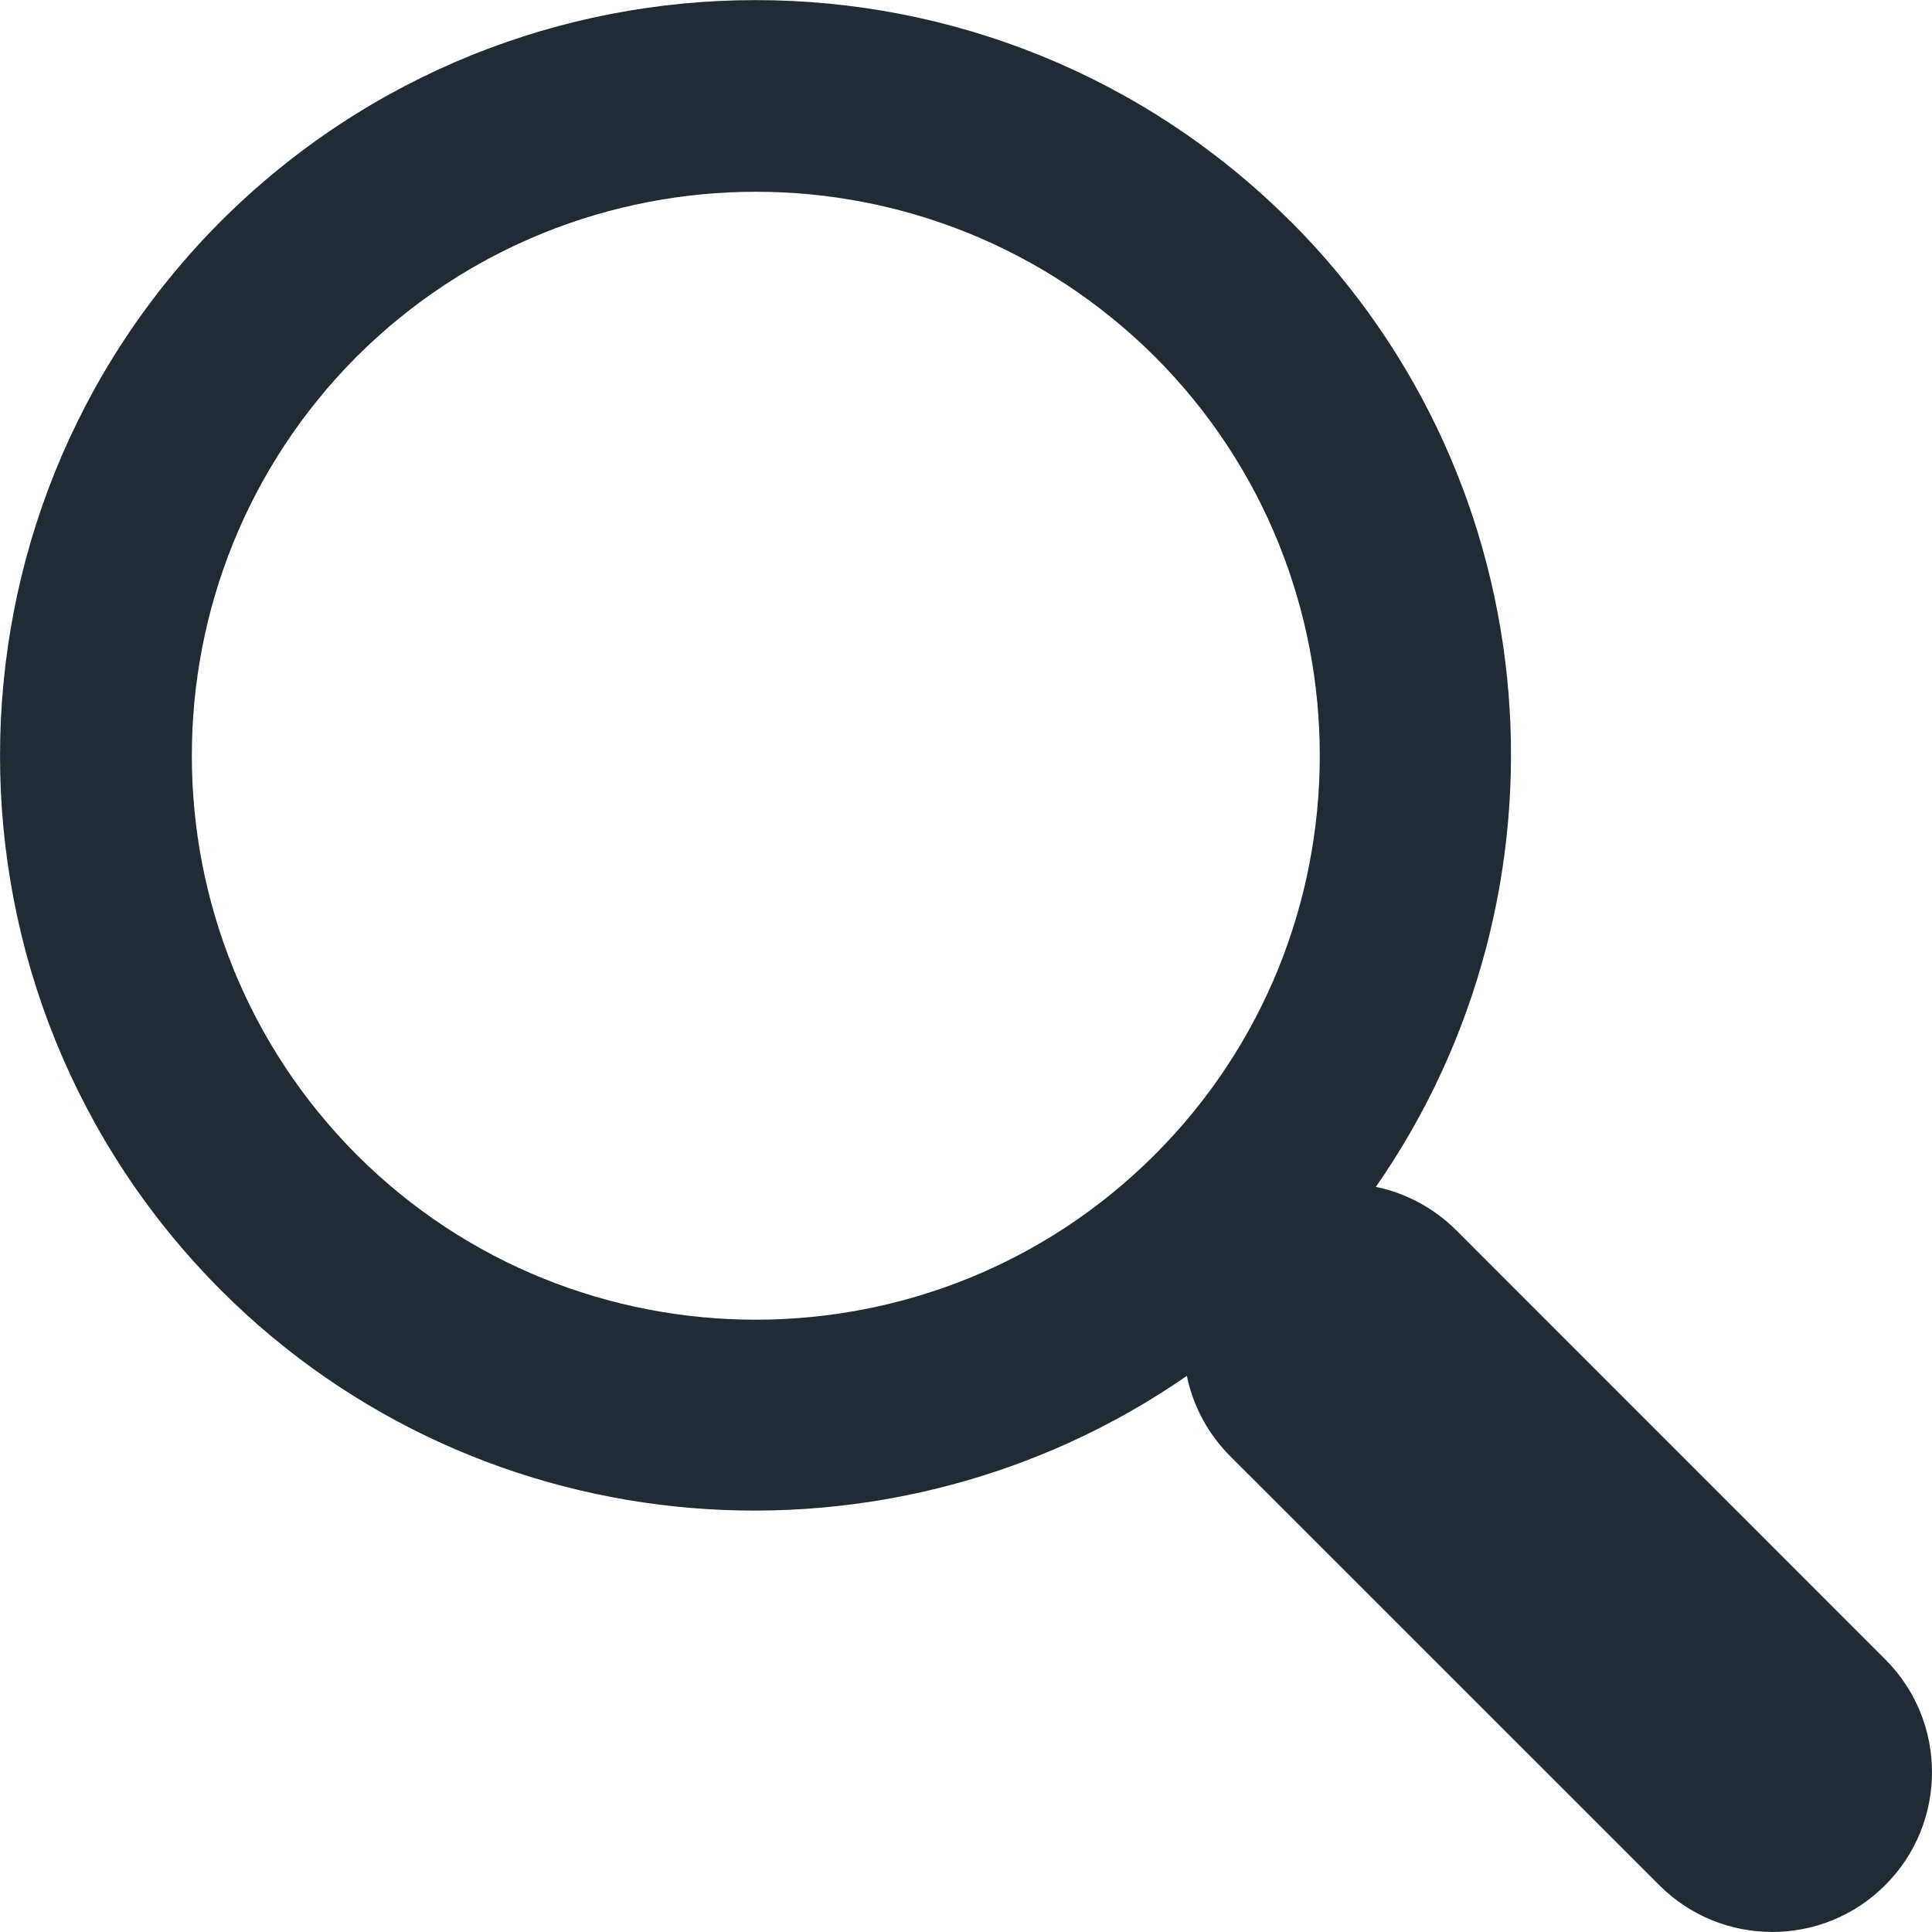
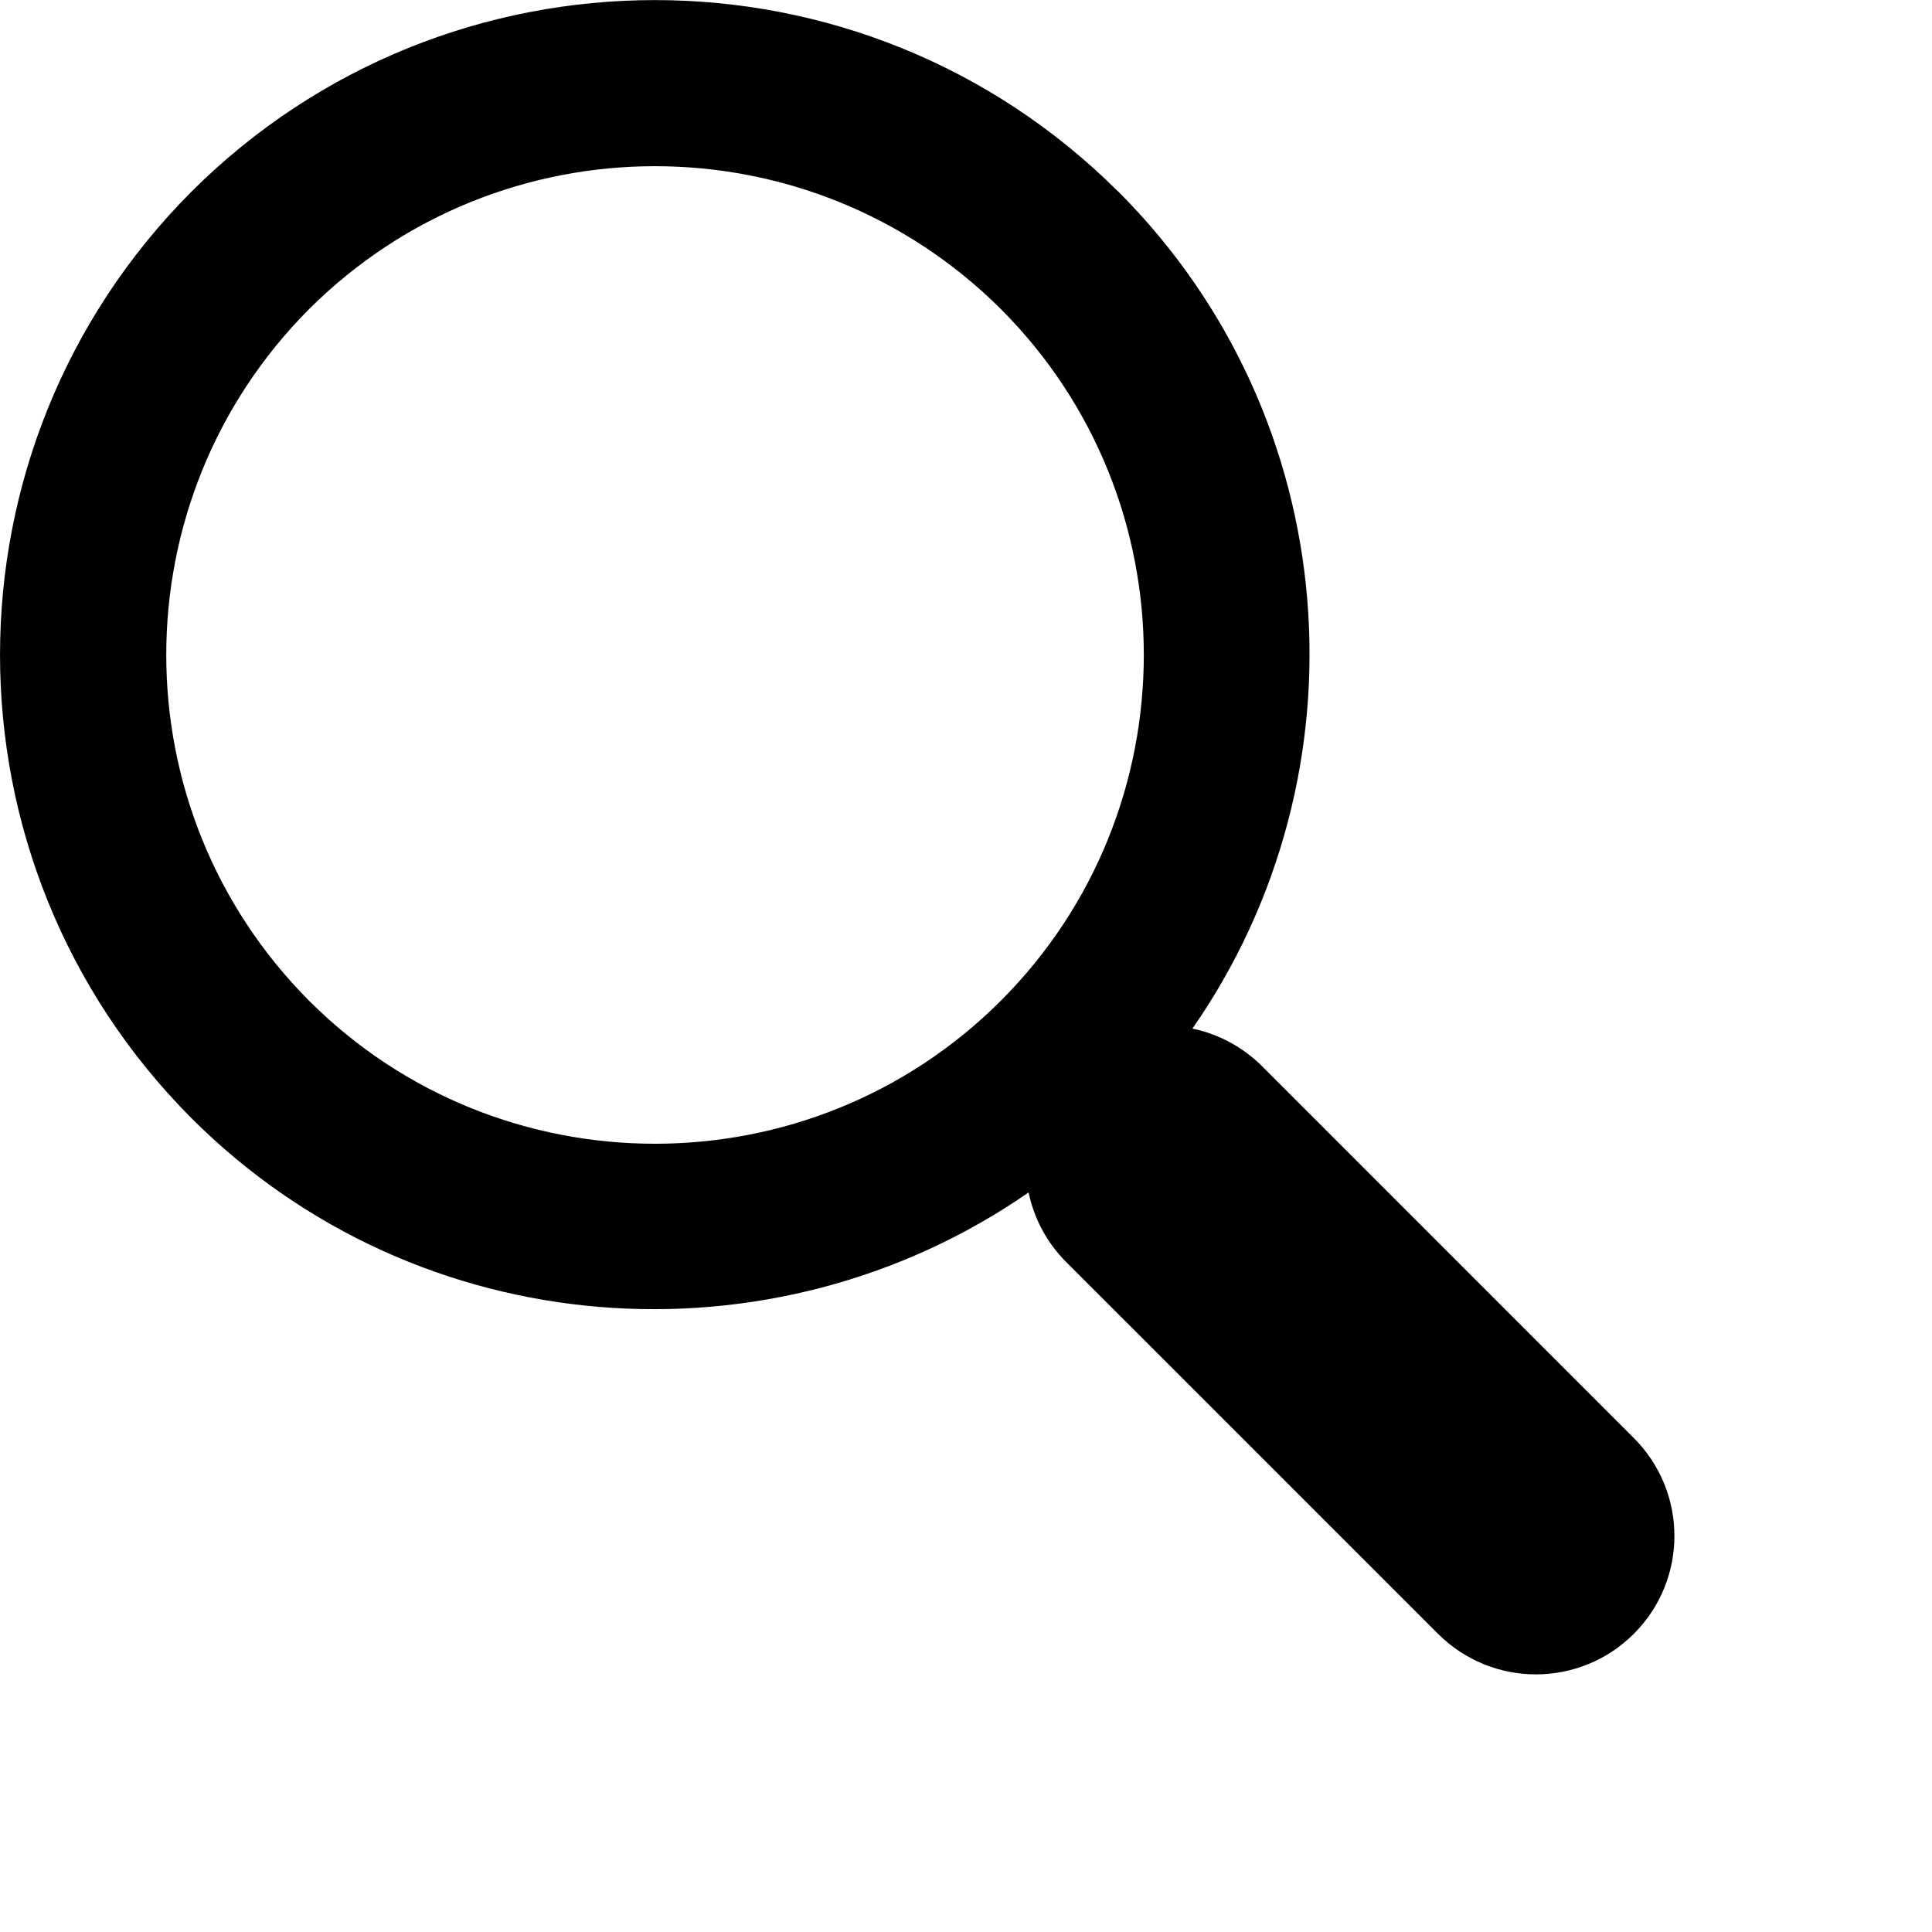
- <svg xmlns="http://www.w3.org/2000/svg" width="26" height="26">
-   <path fill="#212b36" d="M17.363 2.975a10.19 10.19 0 0 0-14.389 0 10.19 10.19 0 0 0 0 14.389c3.532 3.53 9.034 3.9 12.998 1.152a2.14 2.14 0 0 0 .581 1.078l5.777 5.776a2.15 2.15 0 0 0 3.04 0c.84-.84.84-2.2 0-3.04l-5.777-5.778a2.15 2.15 0 0 0-1.077-.58c2.76-3.965 2.38-9.465-1.152-12.998zM15.54 15.54c-2.96 2.96-7.78 2.96-10.74 0a7.61 7.61 0 0 1 0-10.741 7.61 7.61 0 0 1 10.741 0c2.96 2.96 2.96 7.78 0 10.74z" />
+ <svg xmlns="http://www.w3.org/2000/svg" viewBox="0 0 30 30">
+   <path d="M17.363 2.975a10.19 10.19 0 0 0-14.389 0 10.19 10.19 0 0 0 0 14.389c3.532 3.53 9.034 3.9 12.998 1.152a2.14 2.14 0 0 0 .581 1.078l5.777 5.776a2.15 2.15 0 0 0 3.04 0c.84-.84.84-2.2 0-3.04l-5.777-5.778a2.15 2.15 0 0 0-1.077-.58c2.76-3.965 2.38-9.465-1.152-12.998zM15.54 15.54c-2.96 2.96-7.78 2.96-10.74 0a7.61 7.61 0 0 1 0-10.741 7.61 7.61 0 0 1 10.741 0c2.96 2.96 2.96 7.78 0 10.74z" />
</svg>
